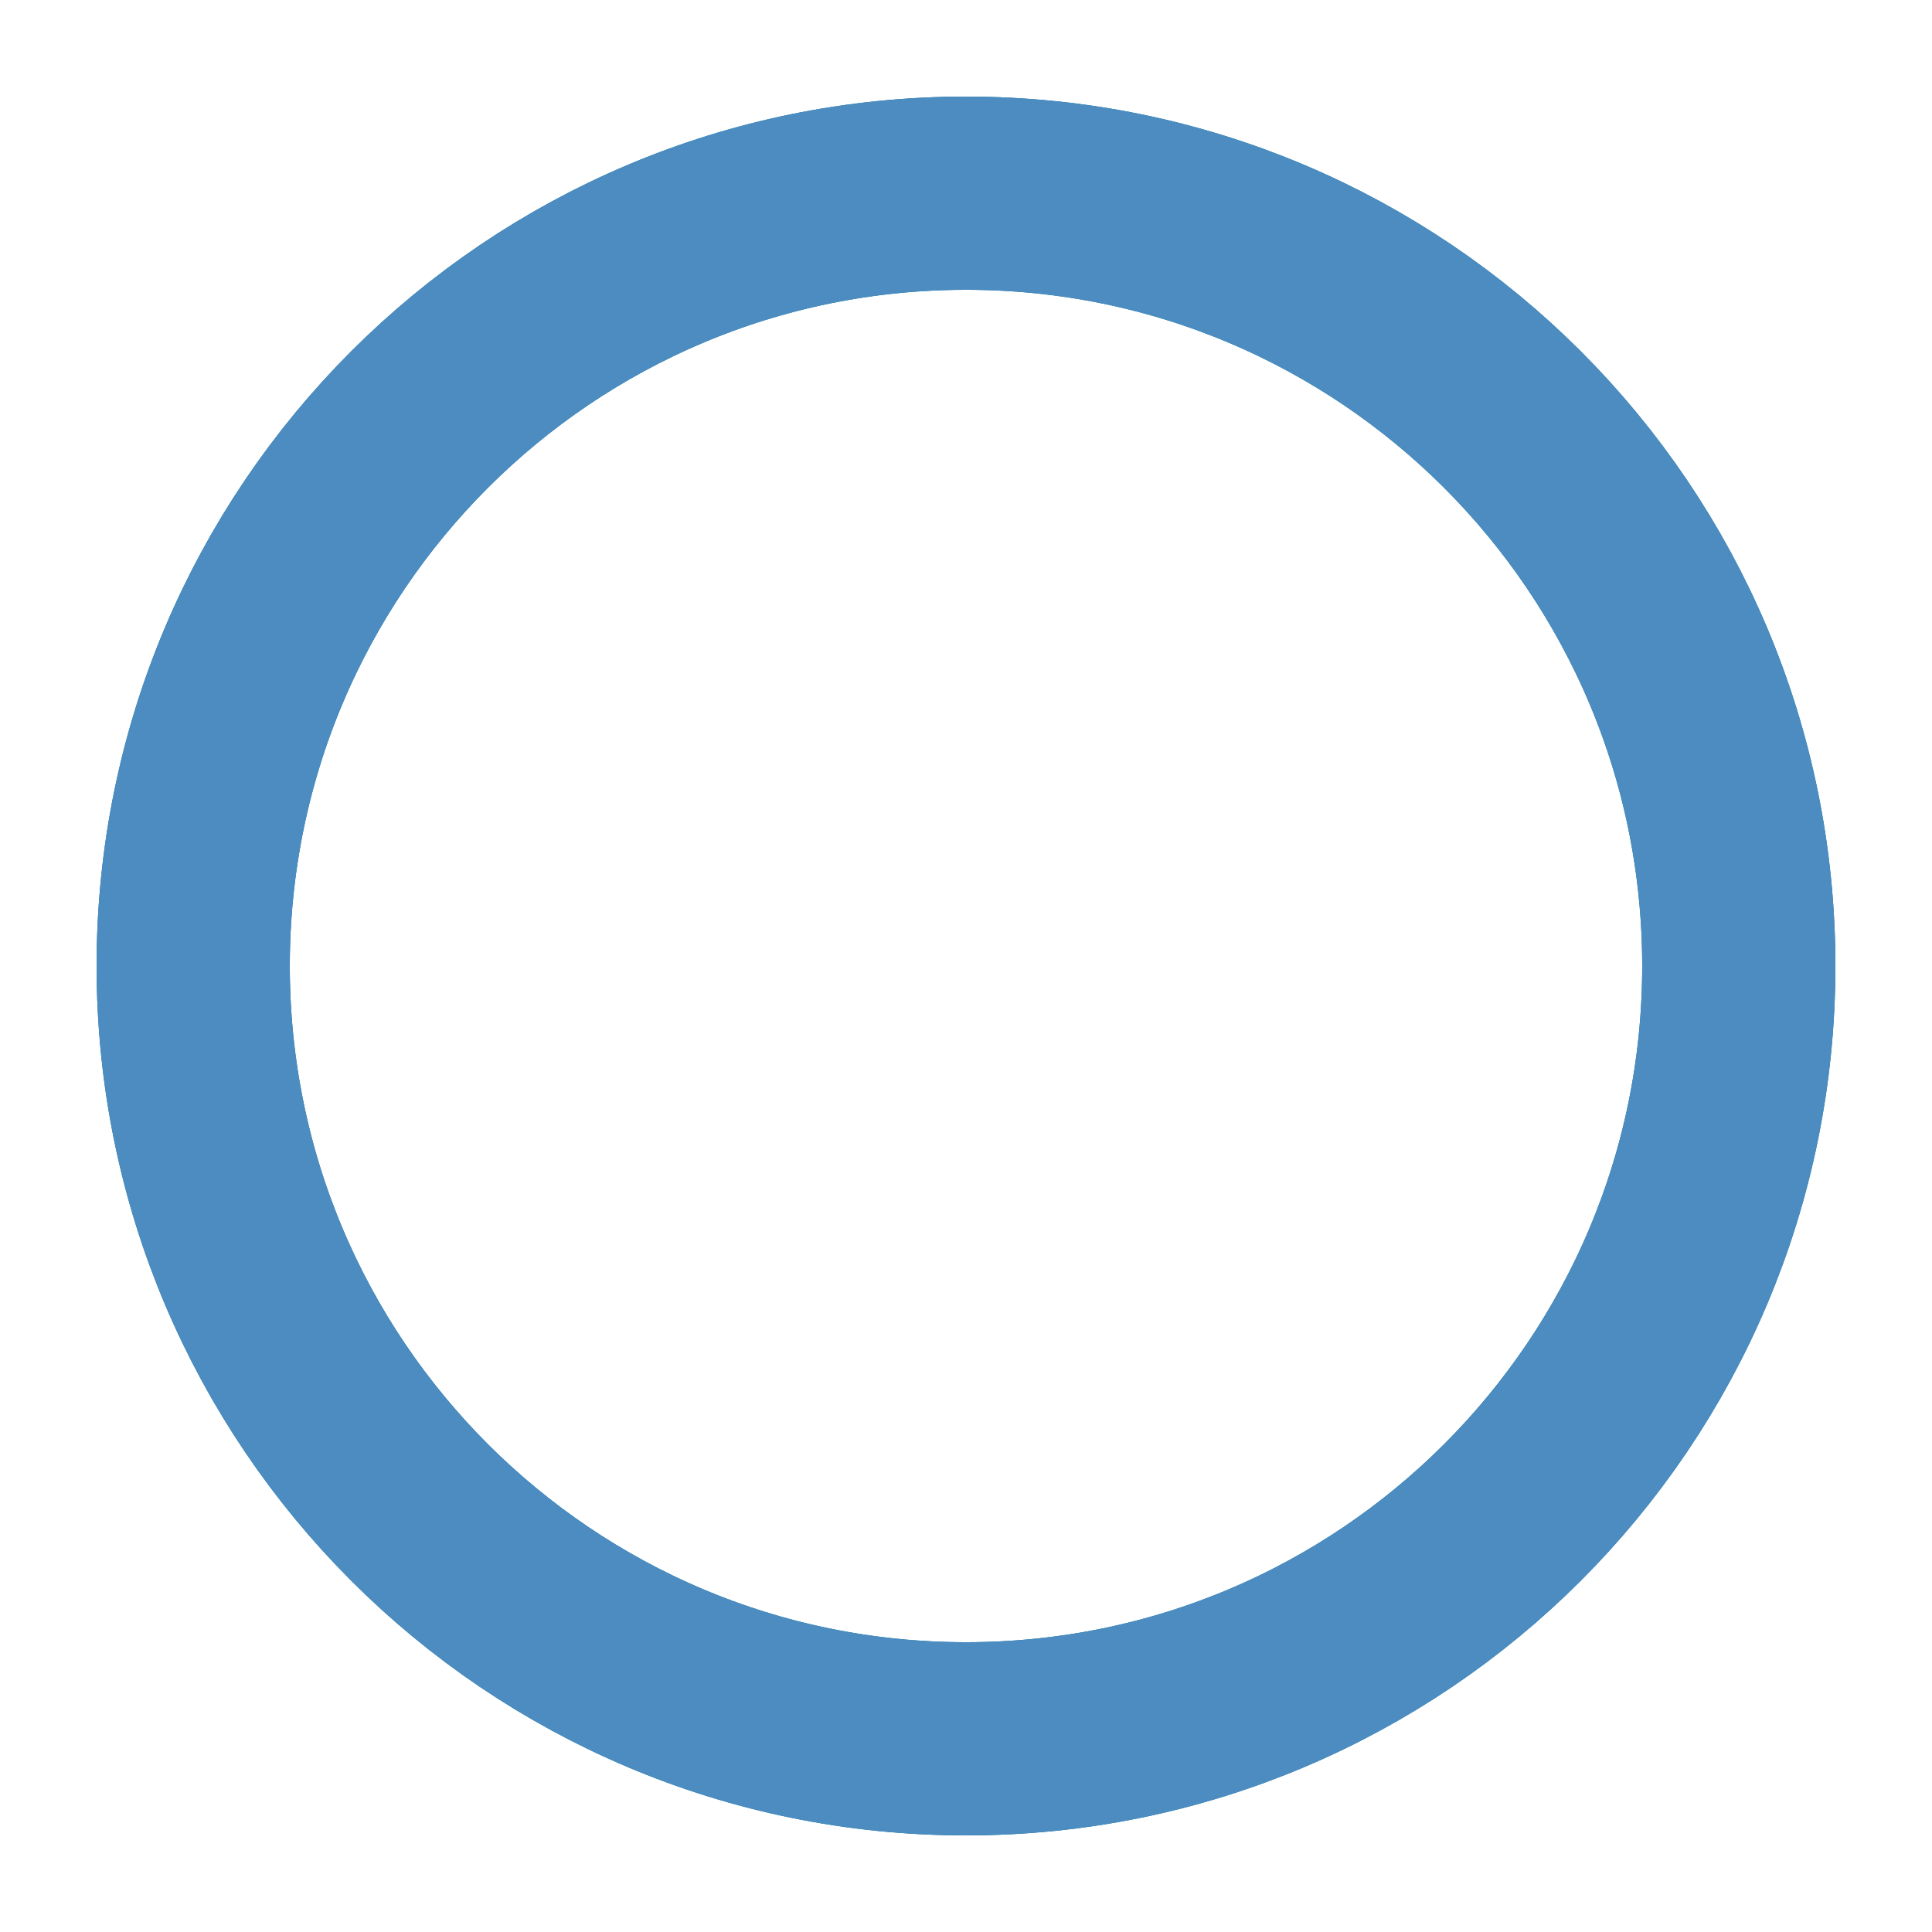
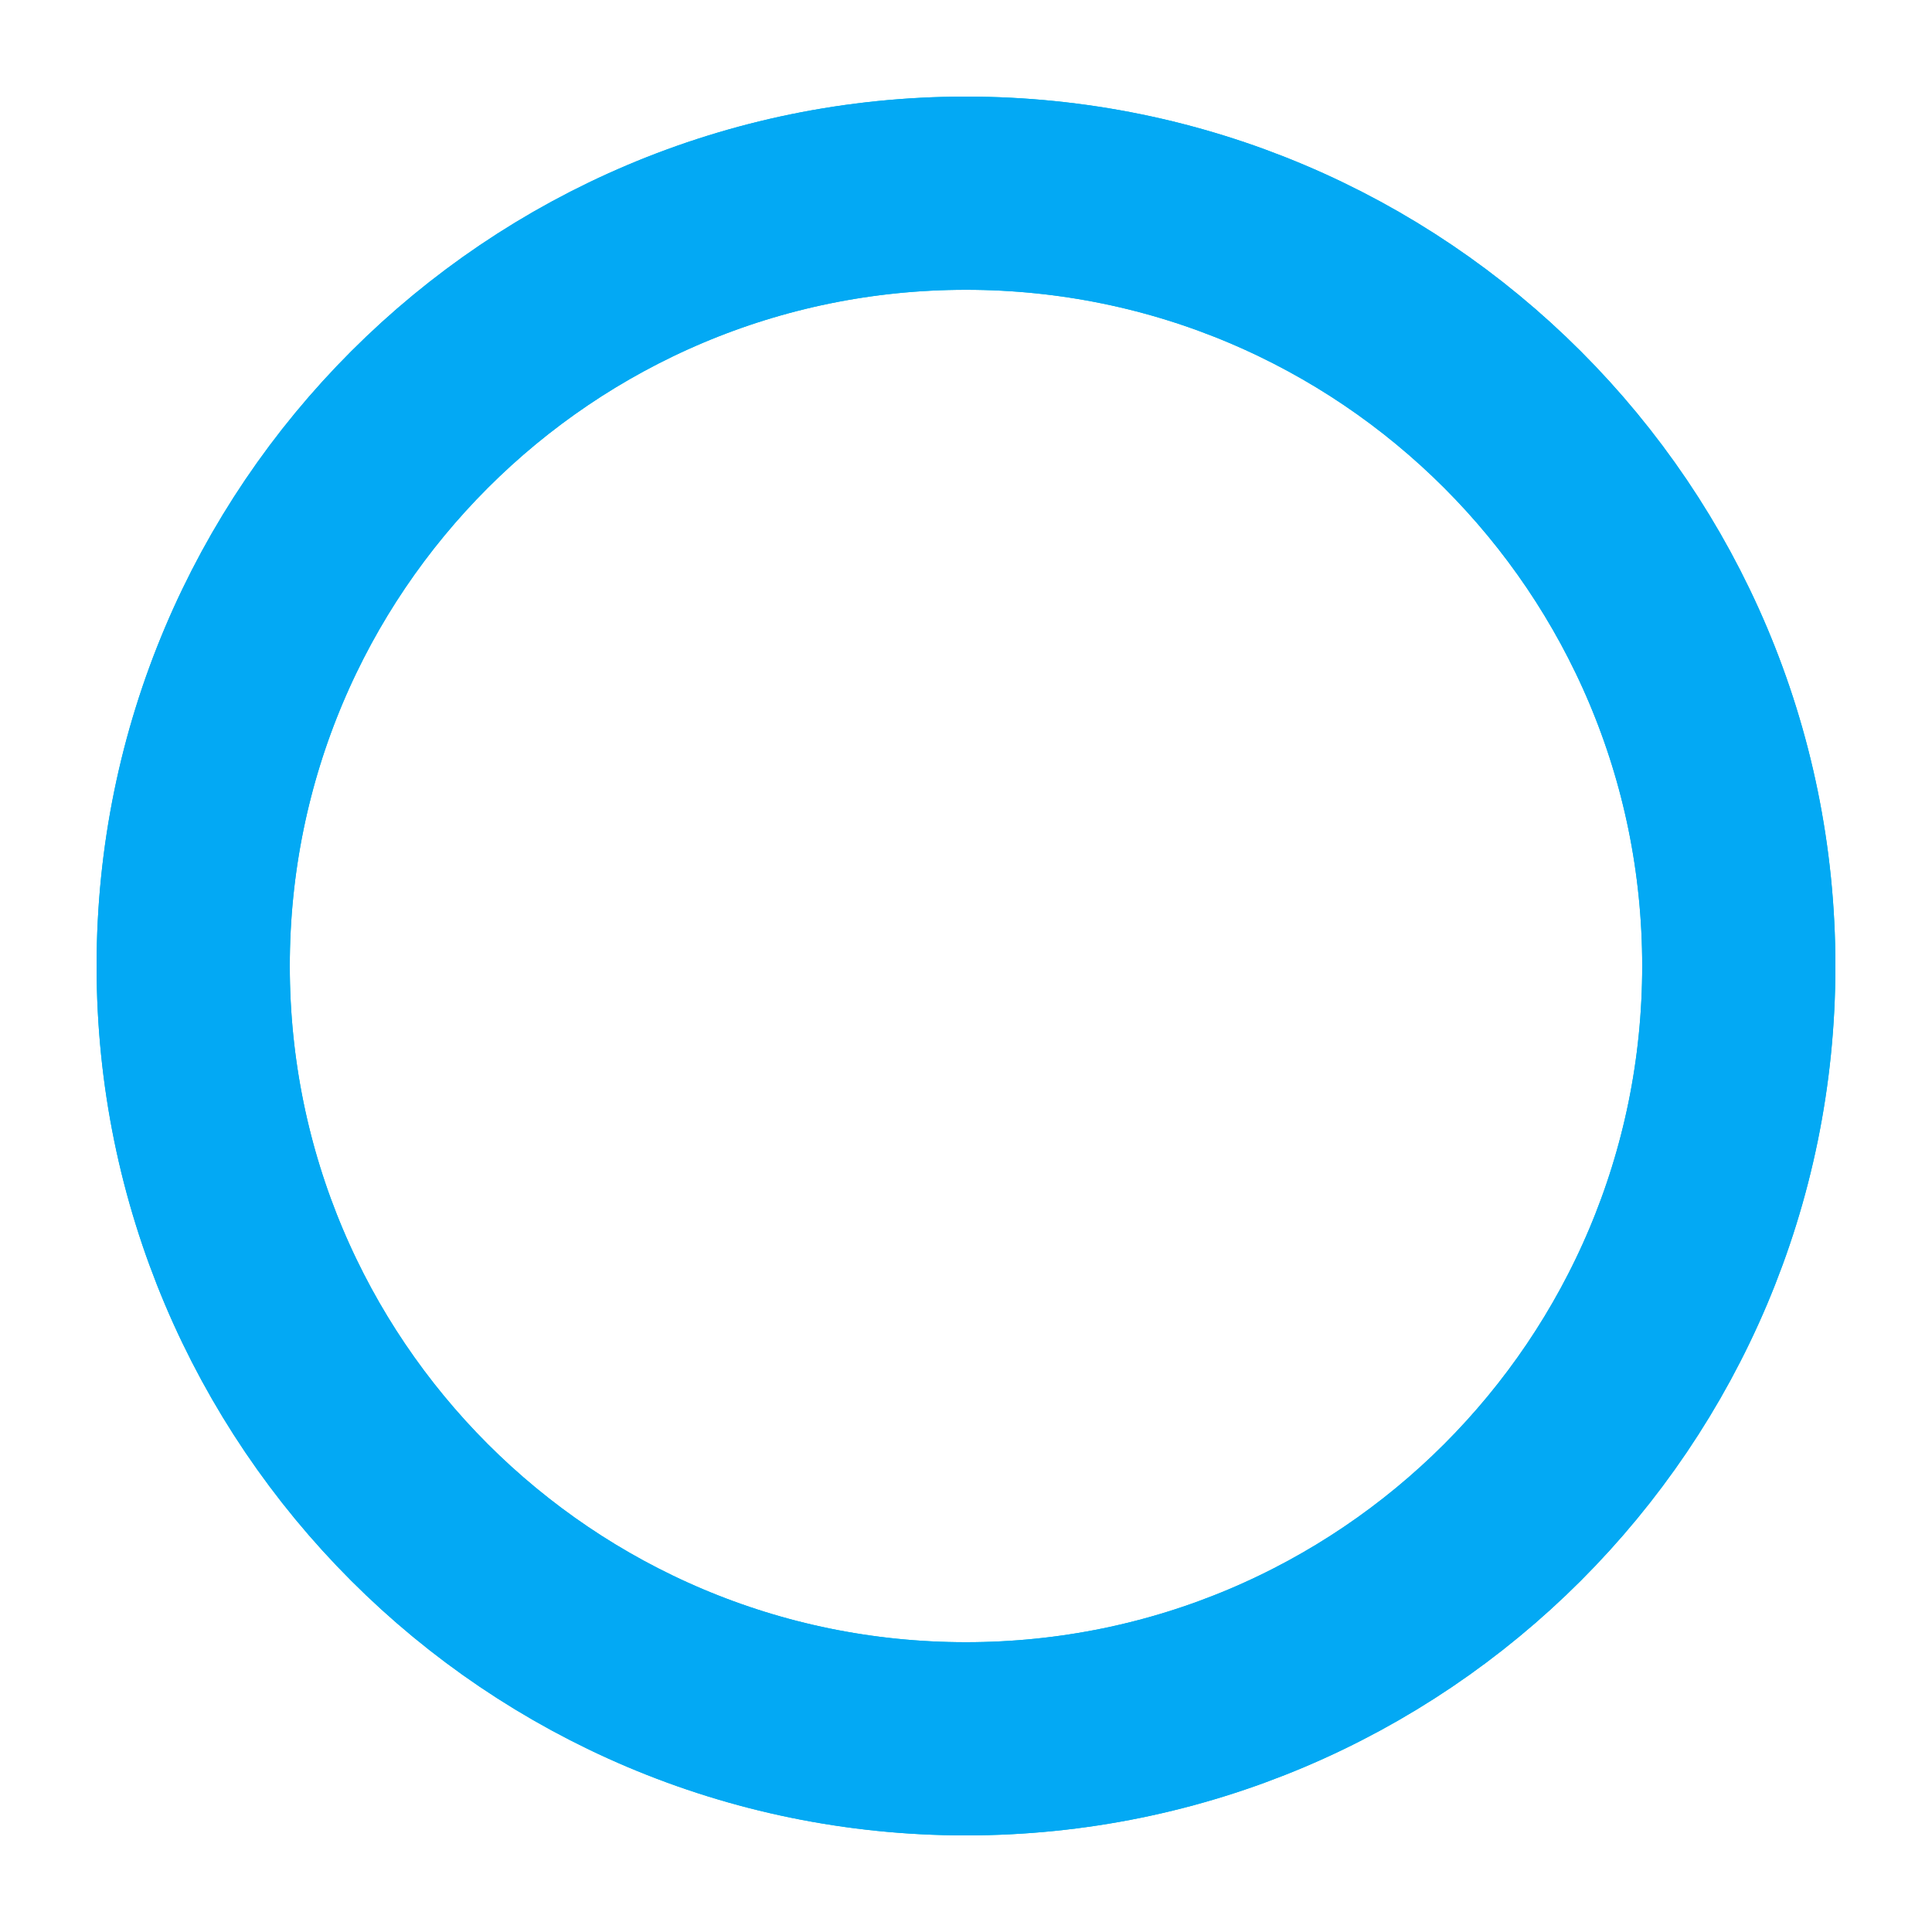
<svg xmlns="http://www.w3.org/2000/svg" width="46px" height="46px" viewBox="0 0 100 100" preserveAspectRatio="xMidYMid" class="uil-ripple">
  <rect x="0" y="0" width="100" height="100" fill="none" class="bk" />
  <g>
    <animate attributeName="opacity" dur="2s" repeatCount="indefinite" begin="0s" keyTimes="0;0.33;1" values="1;1;0" />
-     <circle cx="50" cy="50" r="40" stroke="#006F91" fill="none" stroke-width="10" stroke-linecap="round">
+     <circle cx="50" cy="50" r="40" stroke="#00BCD4" fill="none" stroke-width="10" stroke-linecap="round">
      <animate attributeName="r" dur="2s" repeatCount="indefinite" begin="0s" keyTimes="0;0.33;1" values="0;22;44" />
    </circle>
  </g>
  <g>
    <animate attributeName="opacity" dur="2s" repeatCount="indefinite" begin="1s" keyTimes="0;0.33;1" values="1;1;0" />
-     <circle cx="50" cy="50" r="40" stroke="#4C8CC1" fill="none" stroke-width="10" stroke-linecap="round">
+     <circle cx="50" cy="50" r="40" stroke="#03A9F4" fill="none" stroke-width="10" stroke-linecap="round">
      <animate attributeName="r" dur="2s" repeatCount="indefinite" begin="1s" keyTimes="0;0.33;1" values="0;22;44" />
    </circle>
  </g>
</svg>
